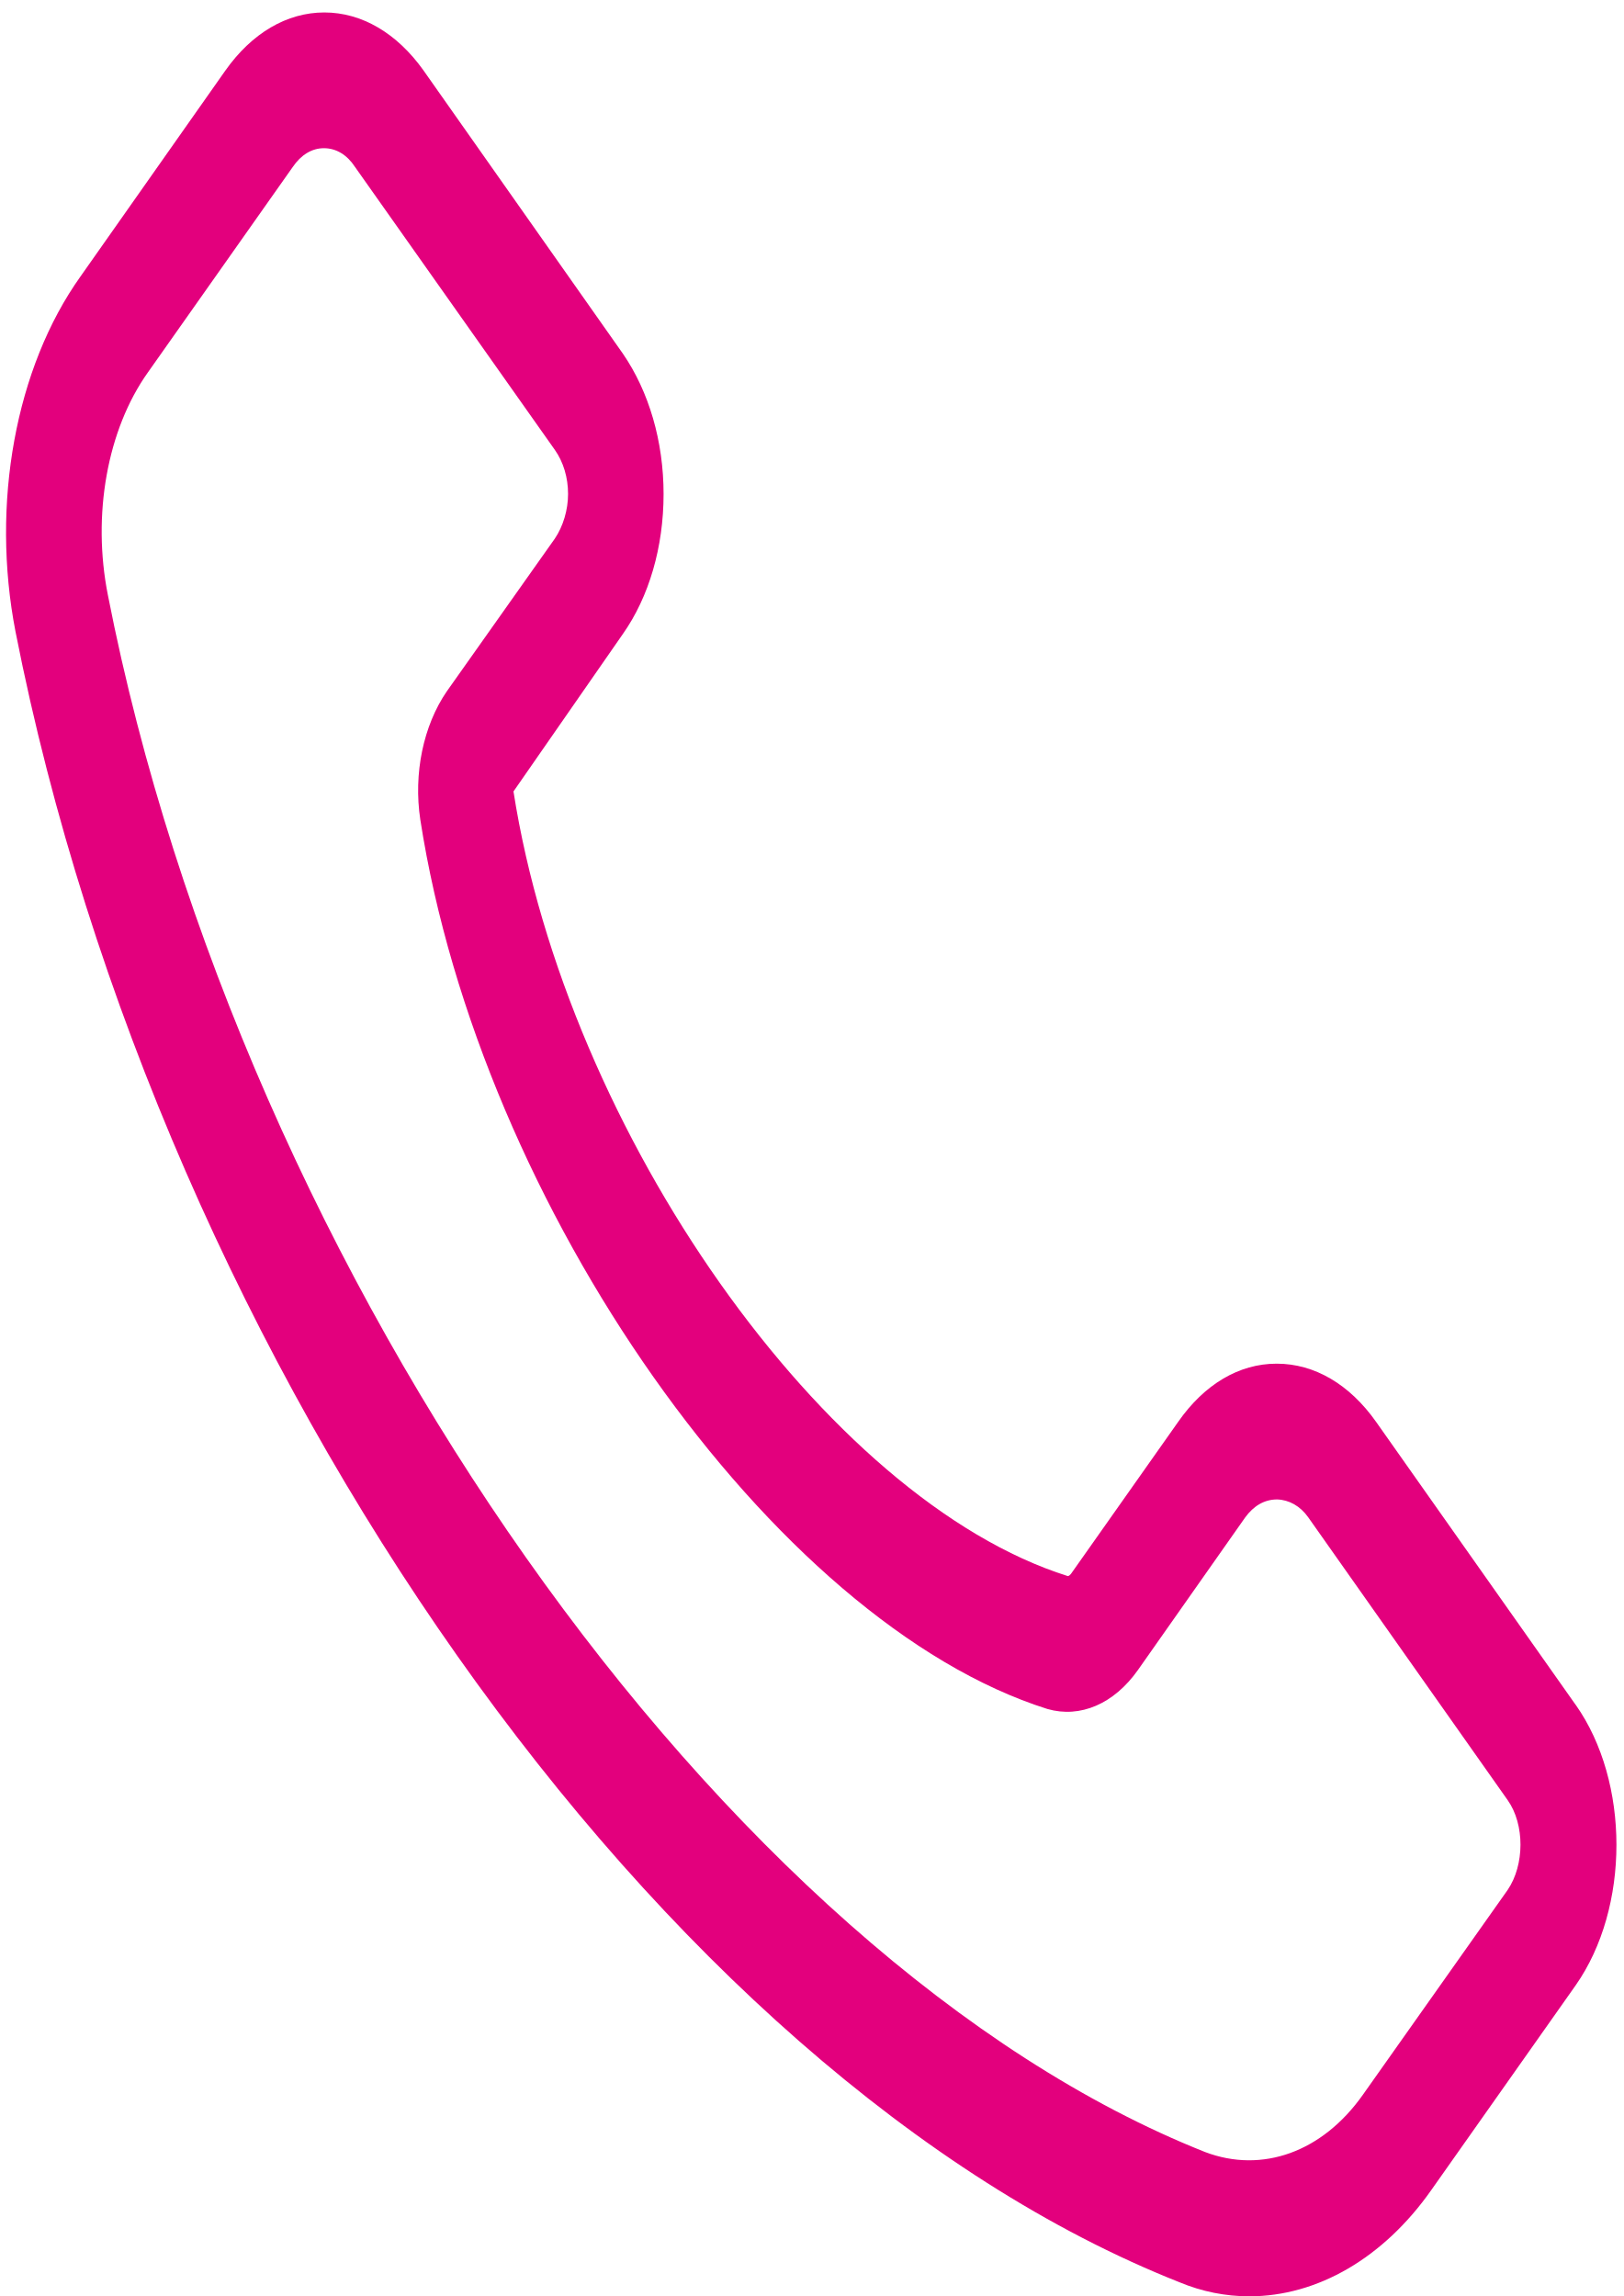
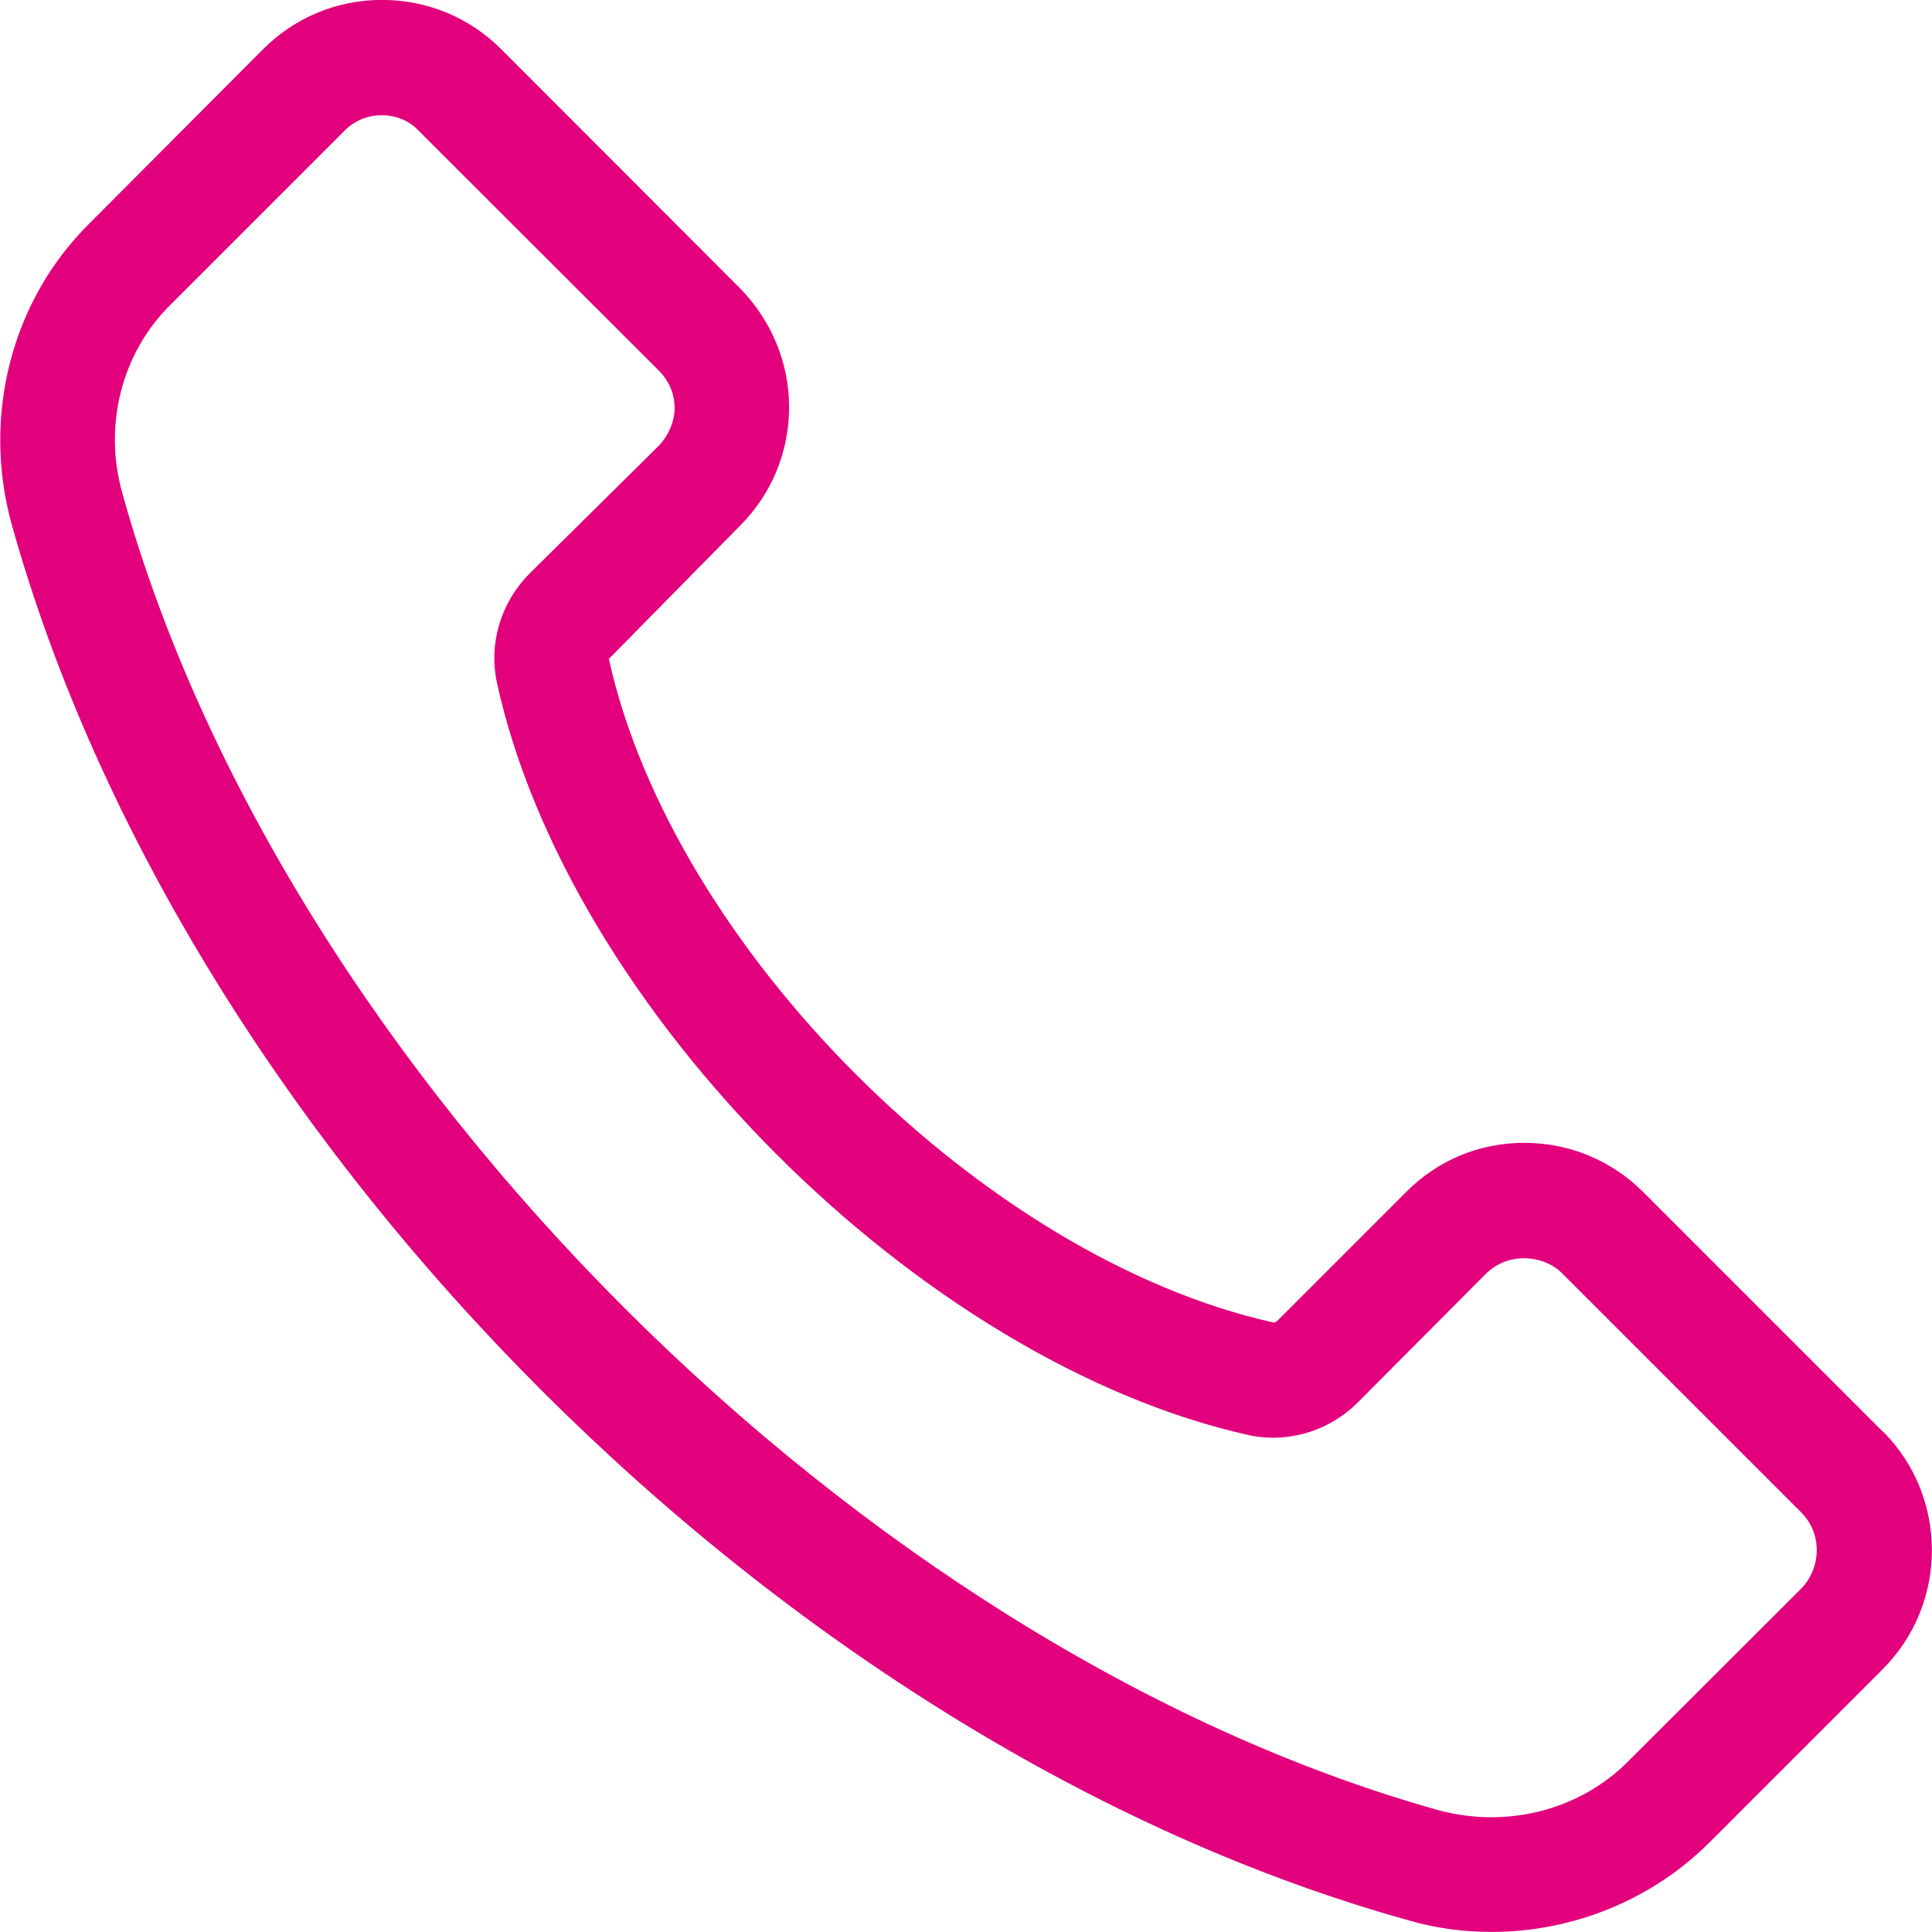
- <svg xmlns="http://www.w3.org/2000/svg" width="210mm" height="297mm" viewBox="0 0 210 297" version="1.1" id="svg855">
-   <defs id="defs852" />
-   <g id="layer1">
-     <path style="fill:#e3007d;fill-opacity:1;fill-rule:nonzero;stroke:none;stroke-width:13.064" d="m 57.787,89.428 c -3.041,4.436 -4.328,10.636 -3.428,16.592 7.756,50.079 45.636,103.866 81.116,115.049 4.242,1.217 8.613,-0.67 11.698,-5.044 l 13.883,-19.753 c 1.073,-1.46 2.444,-2.311 4.114,-2.311 1.542,0.044 3.001,0.851 4.028,2.311 l 25.796,36.588 c 2.23,3.162 2.186,8.387 0,11.608 l -18.726,26.499 c -5.228,7.415 -13.027,10.21 -20.397,7.415 C 93.567,253.644 31.22,165.155 13.952,76.969 11.896,66.636 13.858,55.575 19.136,48.161 L 37.862,21.601 c 1.073,-1.579 2.485,-2.43 4.028,-2.43 1.586,0 3.001,0.851 4.028,2.43 l 25.839,36.587 c 1.113,1.579 1.713,3.586 1.713,5.713 0,2.068 -0.644,4.194 -1.713,5.774 z M 203.779,220.521 177.983,183.935 c -3.428,-4.862 -7.97,-7.536 -12.855,-7.536 h -0.031 c -4.842,0 -9.342,2.673 -12.727,7.536 l -13.841,19.63 c -0.218,0.309 -0.429,0.309 -0.429,0.309 -31.281,-9.846 -64.79,-57.373 -71.689,-101.496 l 14.141,-20.36 c 3.385,-4.801 5.271,-11.244 5.271,-18.111 0,-6.807 -1.884,-13.249 -5.271,-18.172 L 54.756,9.086 C 51.328,4.285 46.786,1.611 41.944,1.611 c -4.842,0 -9.384,2.673 -12.812,7.536 L 10.406,35.767 C 2.007,47.557 -1.206,65.182 2.007,81.714 20.733,176.889 85.48,268.661 152.541,295.22 c 2.914,1.213 5.956,1.821 9.041,1.821 8.827,0 17.355,-4.984 23.482,-13.675 l 18.726,-26.559 c 7.027,-10.028 7.027,-26.316 0,-36.283" id="path118" />
+ <svg xmlns="http://www.w3.org/2000/svg" width="6.698mm" height="6.699mm" viewBox="0 0 6.698 6.699" version="1.1" id="svg1042">
+   <defs id="defs1039" />
+   <g id="layer1" transform="translate(162.7951,-50.35029)">
+     <path style="fill:#e3007d;fill-opacity:1;fill-rule:nonzero;stroke:none;stroke-width:0.353" d="m -160.962,52.342 c -0.098,0.101 -0.139,0.241 -0.11,0.376 0.249,1.136 1.468,2.355 2.609,2.609 0.136,0.028 0.277,-0.015 0.376,-0.114 l 0.446,-0.448 c 0.035,-0.033 0.079,-0.052 0.132,-0.052 0.05,0.001 0.097,0.019 0.13,0.052 l 0.83,0.83 c 0.072,0.072 0.07,0.19 0,0.263 l -0.602,0.601 c -0.168,0.168 -0.419,0.232 -0.656,0.168 -2.004,-0.561 -4.009,-2.567 -4.564,-4.567 -0.066,-0.234 -0.003,-0.485 0.167,-0.653 l 0.602,-0.602 c 0.035,-0.036 0.08,-0.055 0.13,-0.055 0.051,0 0.097,0.019 0.13,0.055 l 0.831,0.83 c 0.036,0.036 0.055,0.081 0.055,0.13 0,0.047 -0.021,0.095 -0.055,0.131 z m 4.695,2.972 -0.83,-0.83 c -0.11,-0.11 -0.256,-0.171 -0.413,-0.171 h -0.001 c -0.156,0 -0.3,0.061 -0.409,0.171 l -0.445,0.445 c -0.007,0.007 -0.014,0.007 -0.014,0.007 -1.006,-0.223 -2.084,-1.301 -2.305,-2.301 l 0.455,-0.462 c 0.109,-0.109 0.17,-0.255 0.17,-0.411 0,-0.154 -0.061,-0.3 -0.17,-0.412 l -0.83,-0.831 c -0.11,-0.109 -0.256,-0.169 -0.412,-0.169 -0.156,0 -0.302,0.061 -0.412,0.171 l -0.602,0.604 c -0.27,0.267 -0.373,0.667 -0.27,1.042 0.602,2.158 2.684,4.239 4.841,4.841 0.094,0.028 0.192,0.041 0.291,0.041 0.284,0 0.558,-0.113 0.755,-0.31 l 0.602,-0.602 c 0.226,-0.227 0.226,-0.597 0,-0.823" id="path118" />
  </g>
</svg>
